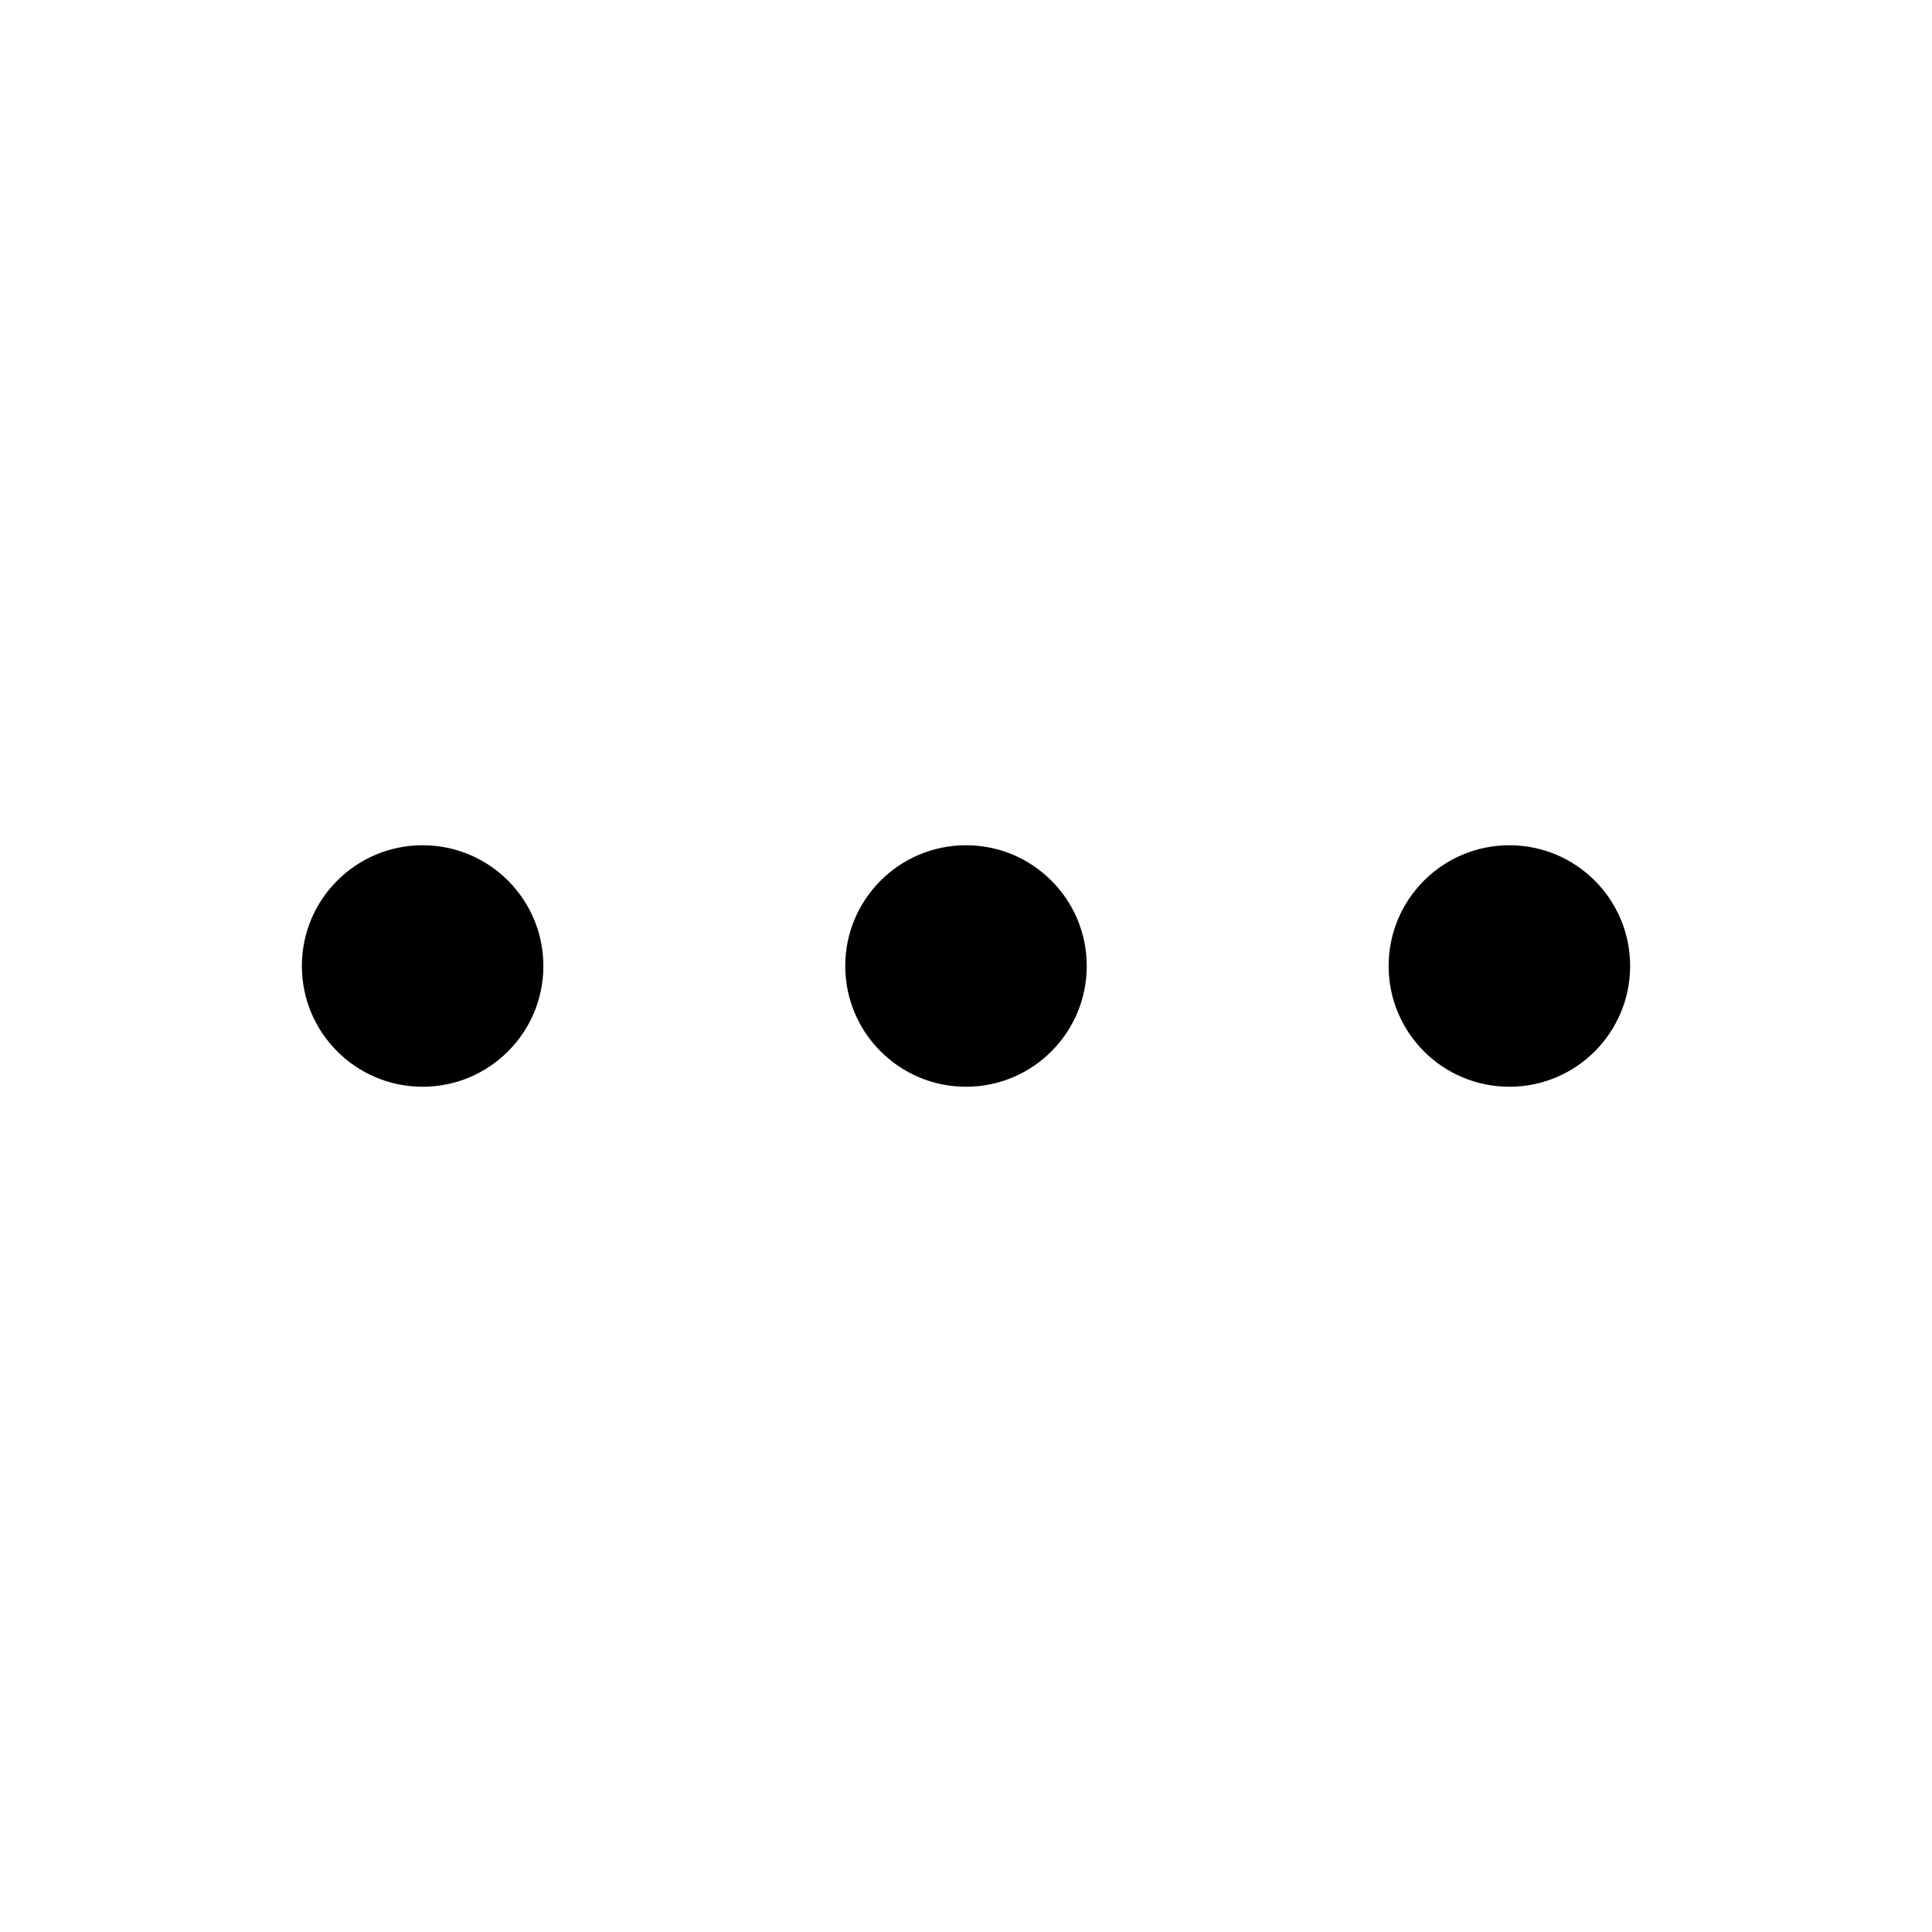
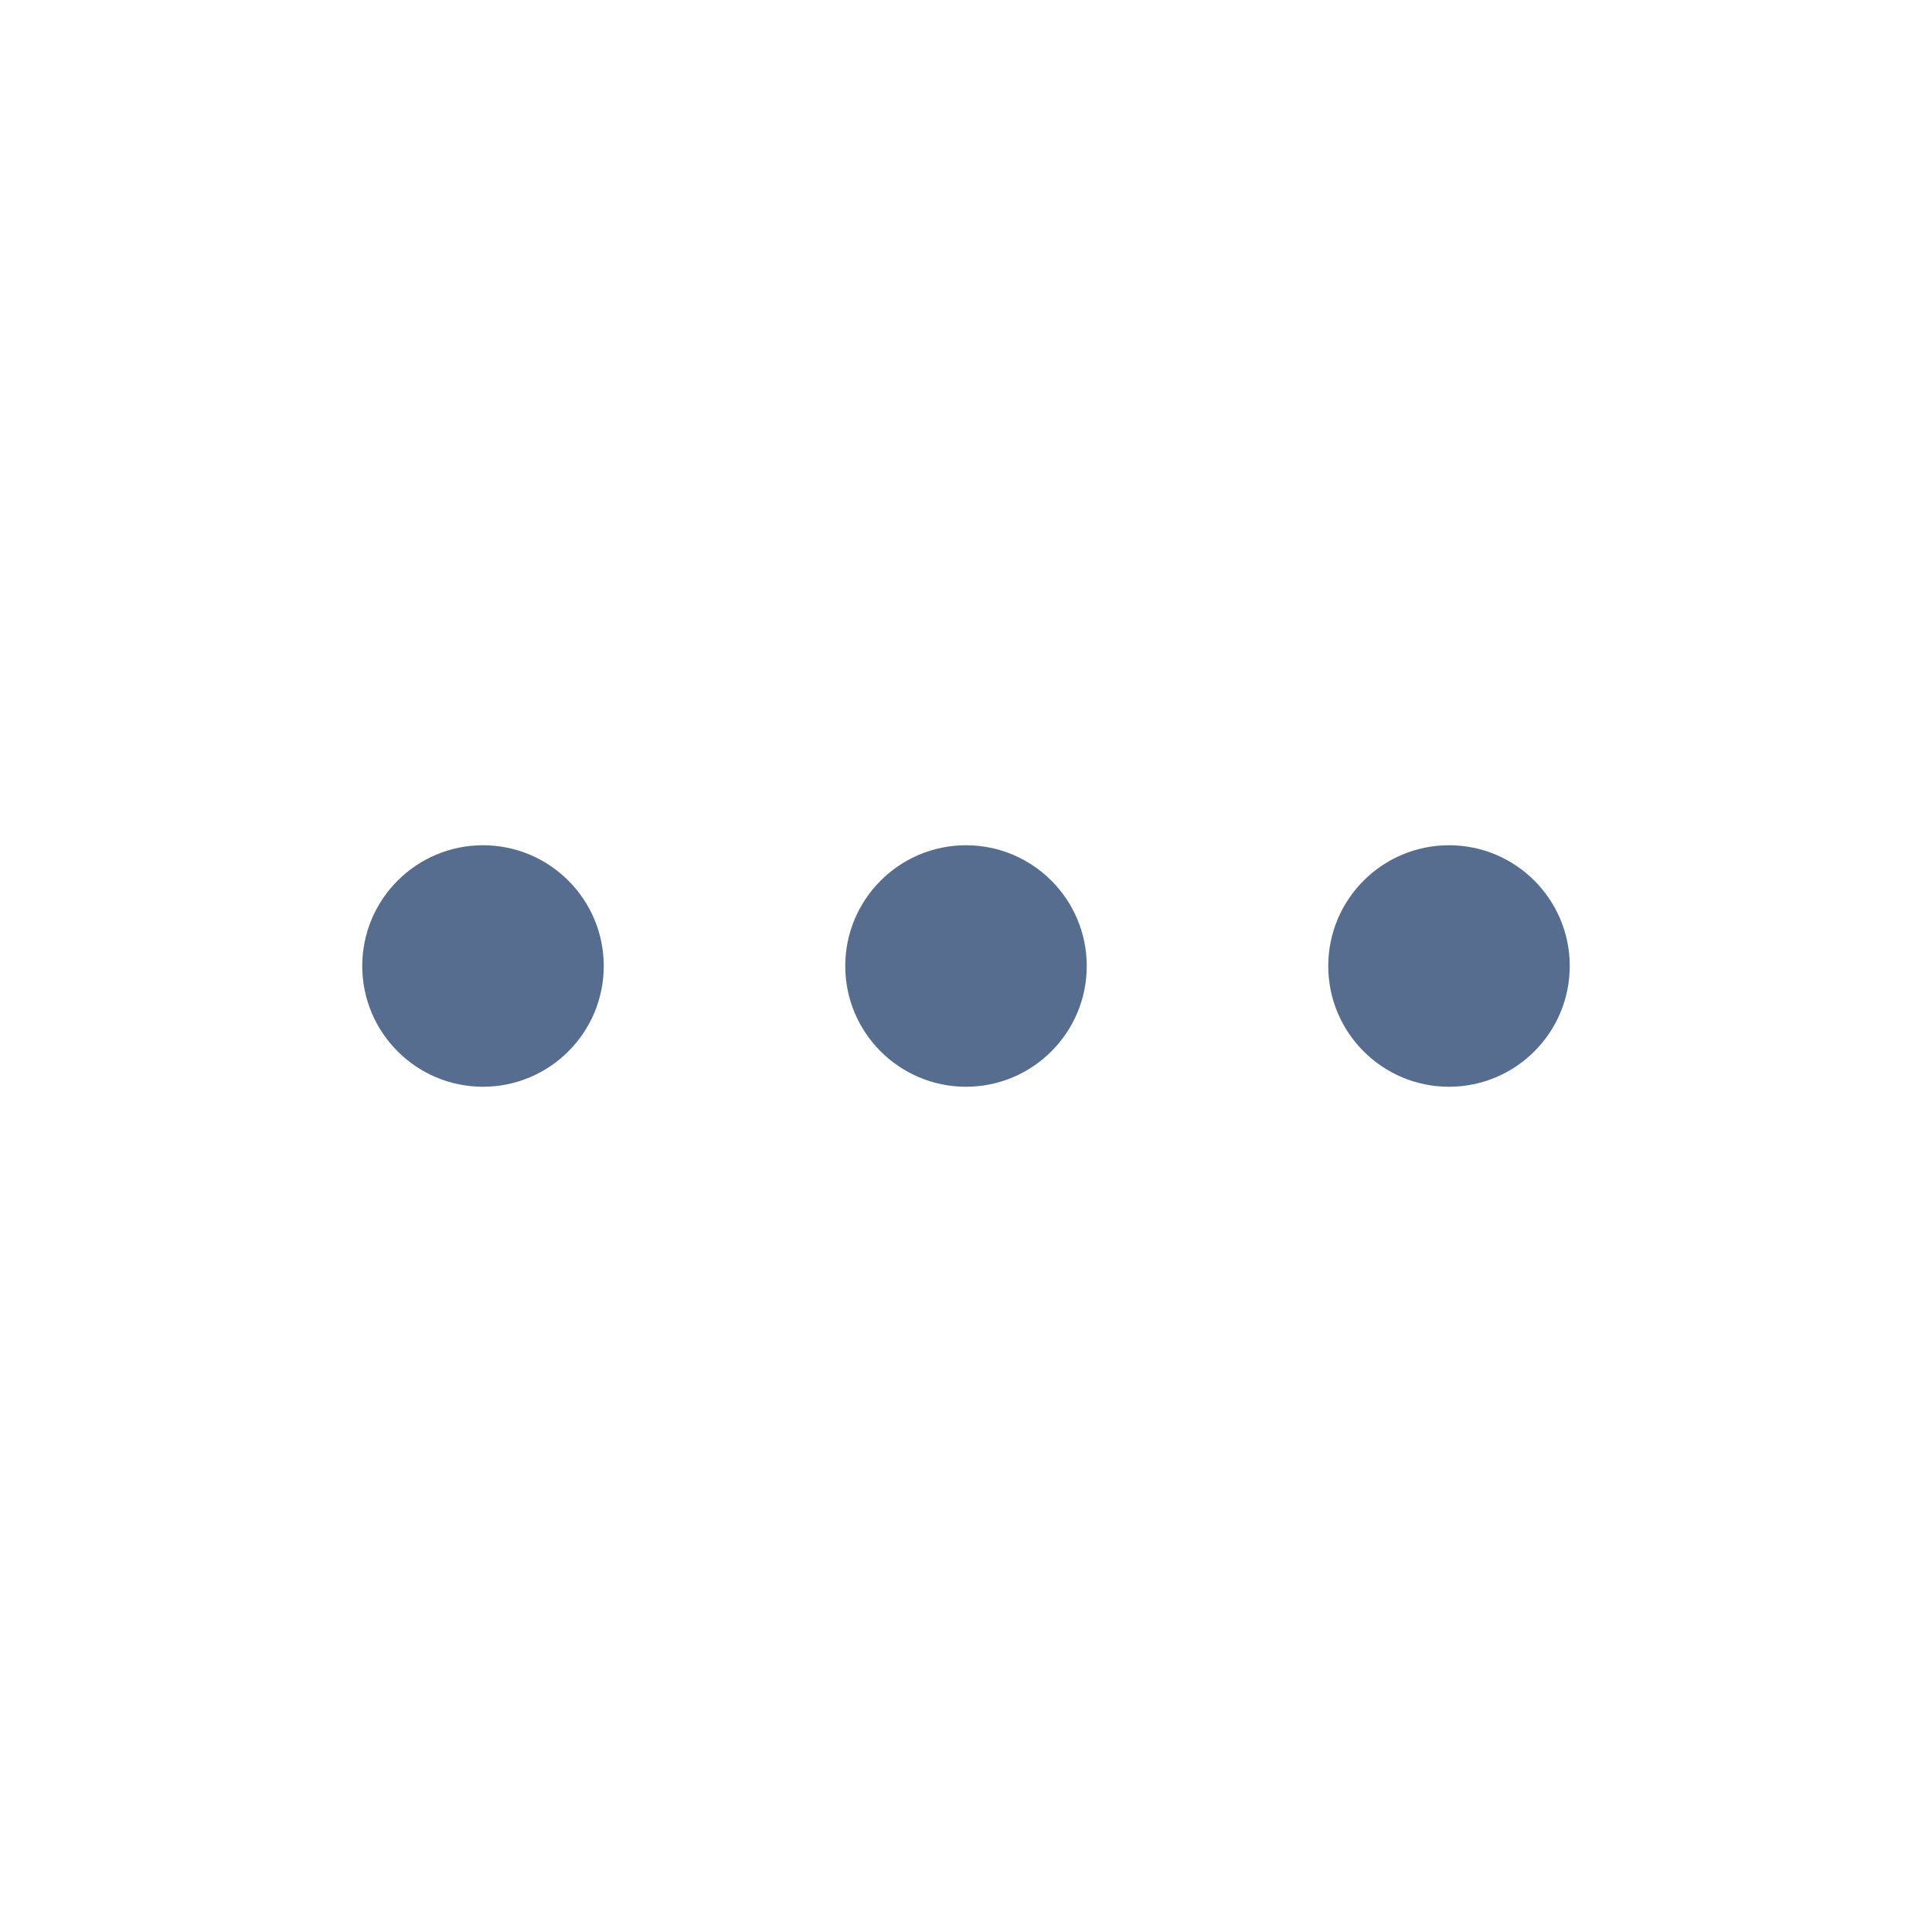
- <svg xmlns="http://www.w3.org/2000/svg" t="1706669907055" class="icon" viewBox="0 0 1024 1024" version="1.1" p-id="1765" width="200" height="200">
-   <path d="M160 512c0-35.35 28.65-64 64-64s64 28.65 64 64-28.65 64-64 64-64-28.65-64-64z m288 0c0-35.35 28.65-64 64-64s64 28.65 64 64-28.65 64-64 64-64-28.65-64-64z m352-64c-35.35 0-64 28.65-64 64s28.65 64 64 64 64-28.65 64-64-28.65-64-64-64z" p-id="1766" />
+ <svg xmlns="http://www.w3.org/2000/svg" width="16px" height="16px" viewBox="0 0 16 16" version="1.1">
+   <g id="页面-1" stroke="none" stroke-width="1" fill="none" fill-rule="evenodd">
+     <g id="更多">
+       <rect id="矩形" fill="#EBEEF5" opacity="0" x="0" y="0" width="16" height="16" />
+       <path d="M4,9 C4.552,9 5,8.552 5,8 C5,7.448 4.552,7 4,7 C3.448,7 3,7.448 3,8 C3,8.552 3.448,9 4,9 Z M8,9 C8.552,9 9,8.552 9,8 C9,7.448 8.552,7 8,7 C7.448,7 7,7.448 7,8 C7,8.552 7.448,9 8,9 Z M12,9 C12.552,9 13,8.552 13,8 C13,7.448 12.552,7 12,7 C11.448,7 11,7.448 11,8 C11,8.552 11.448,9 12,9 Z" id="形状结合" fill="#566D8F" />
+     </g>
+   </g>
</svg>
